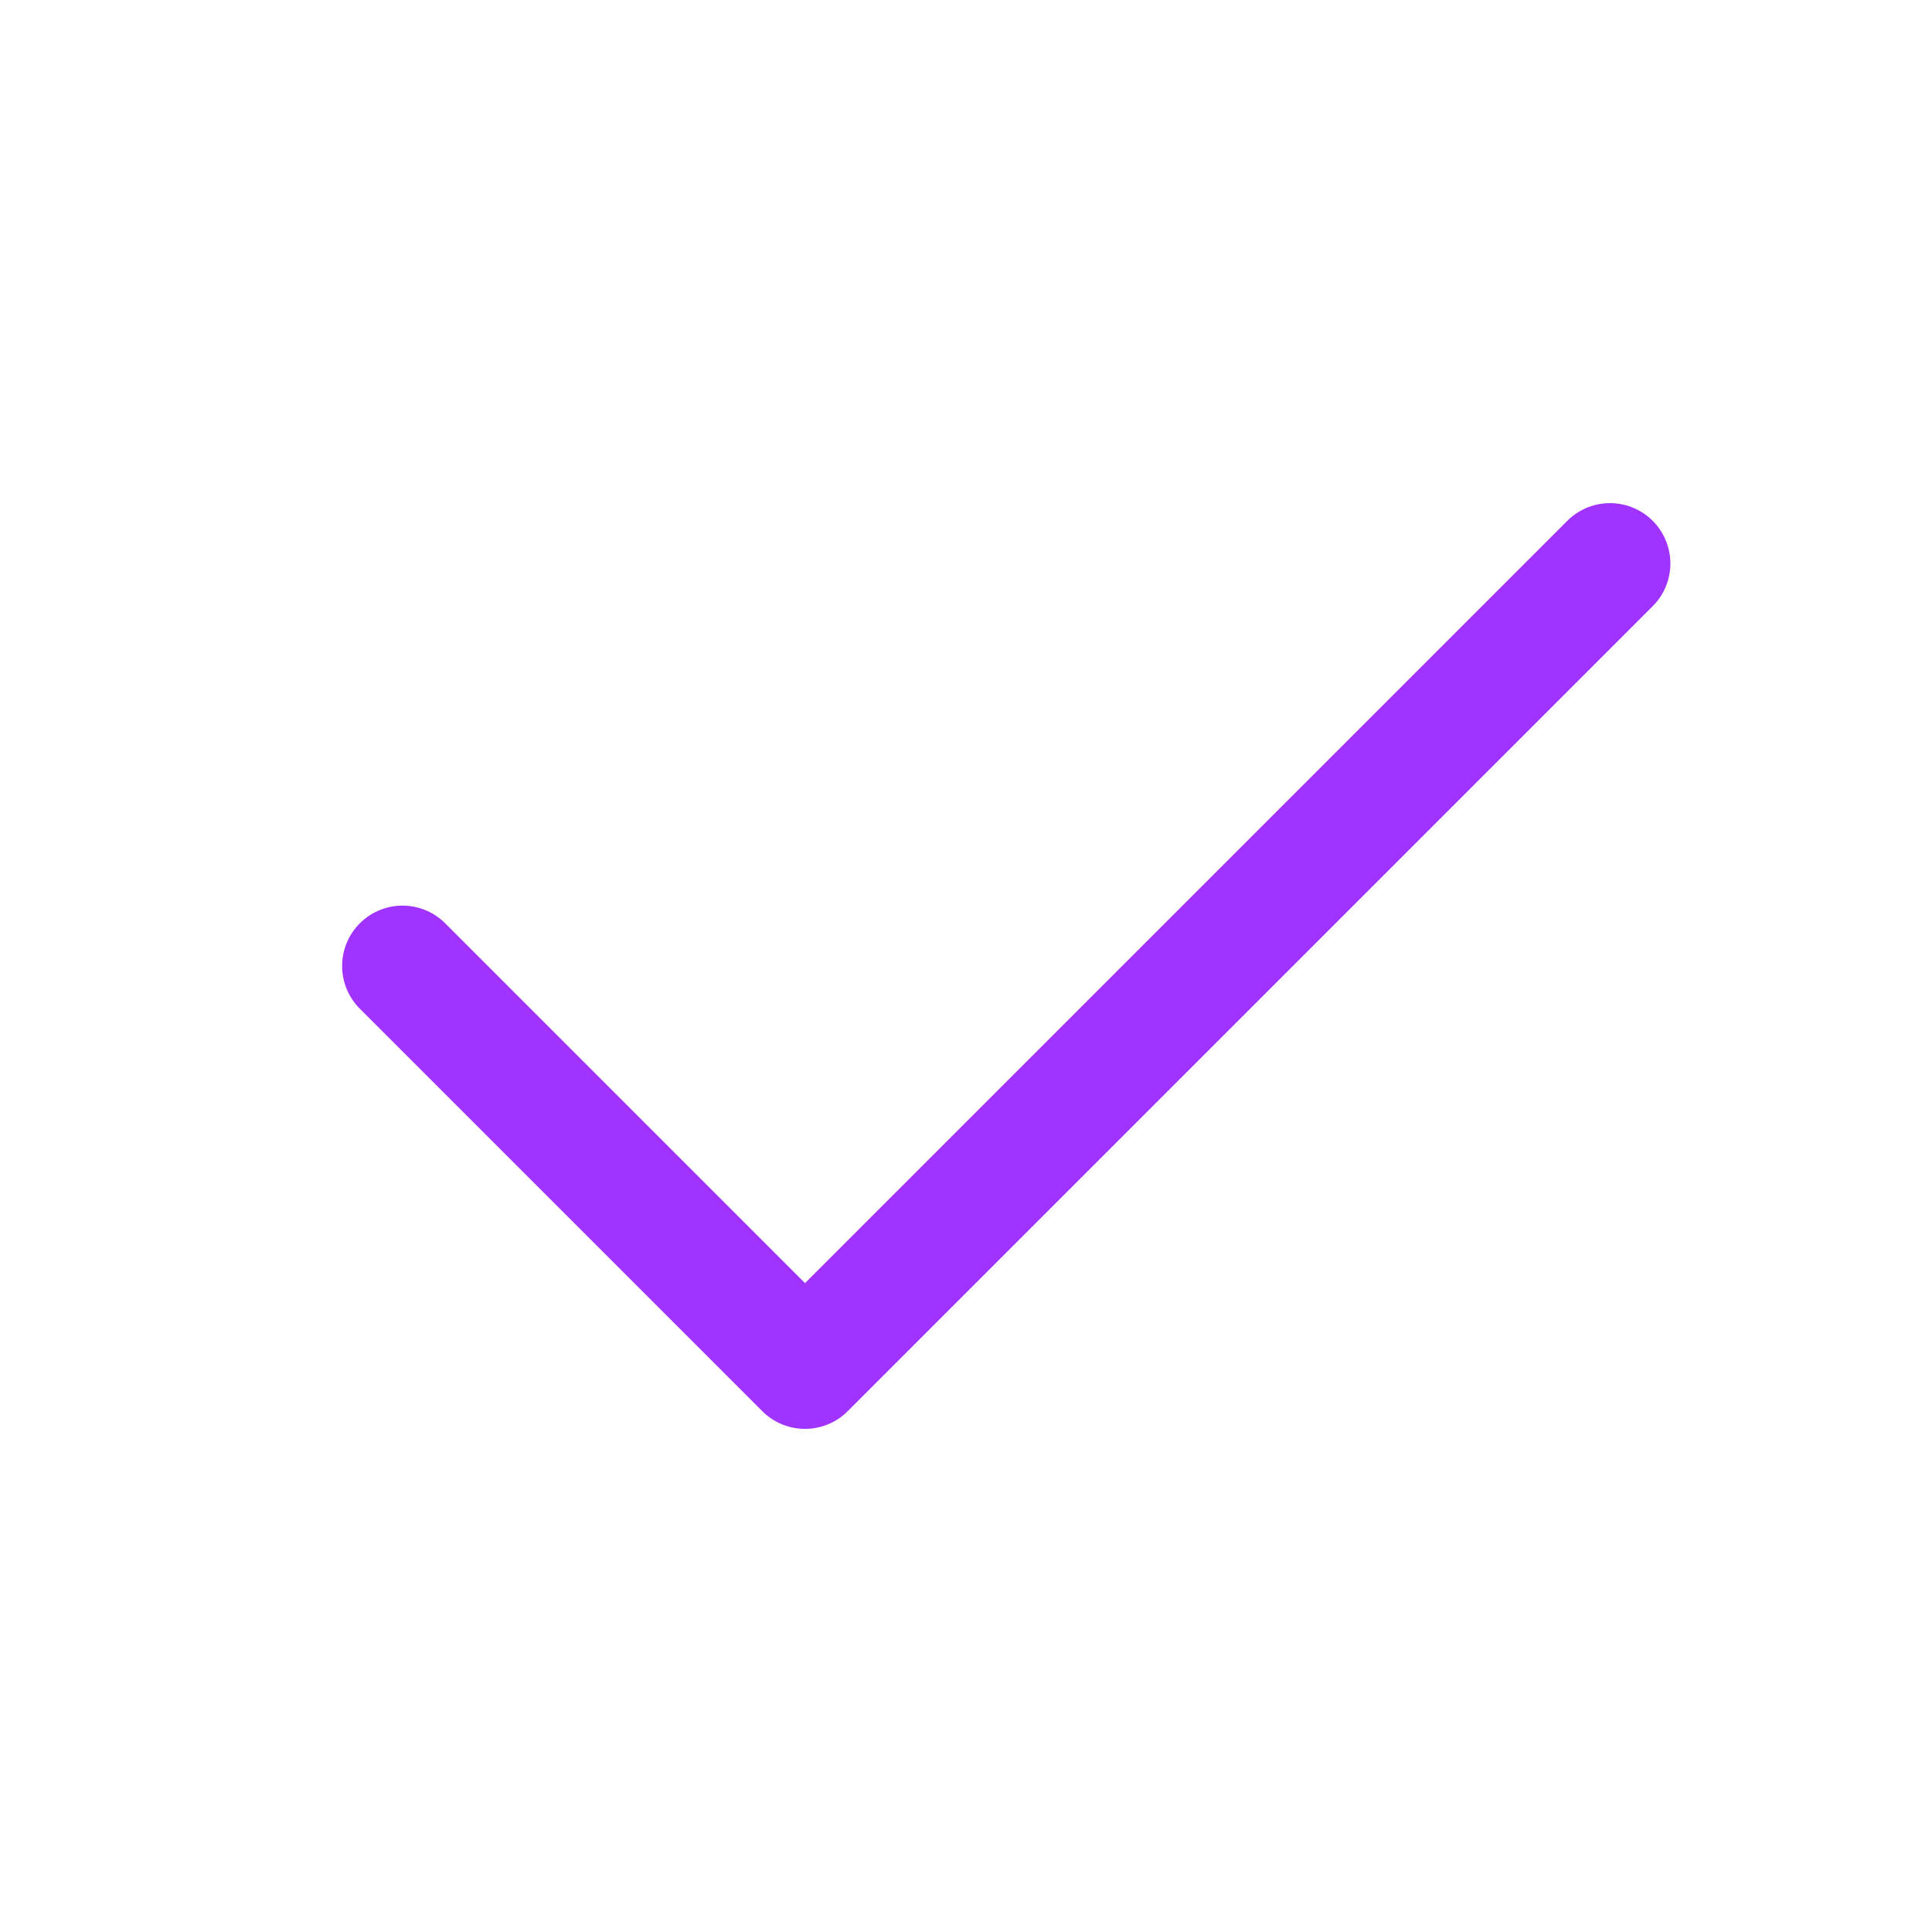
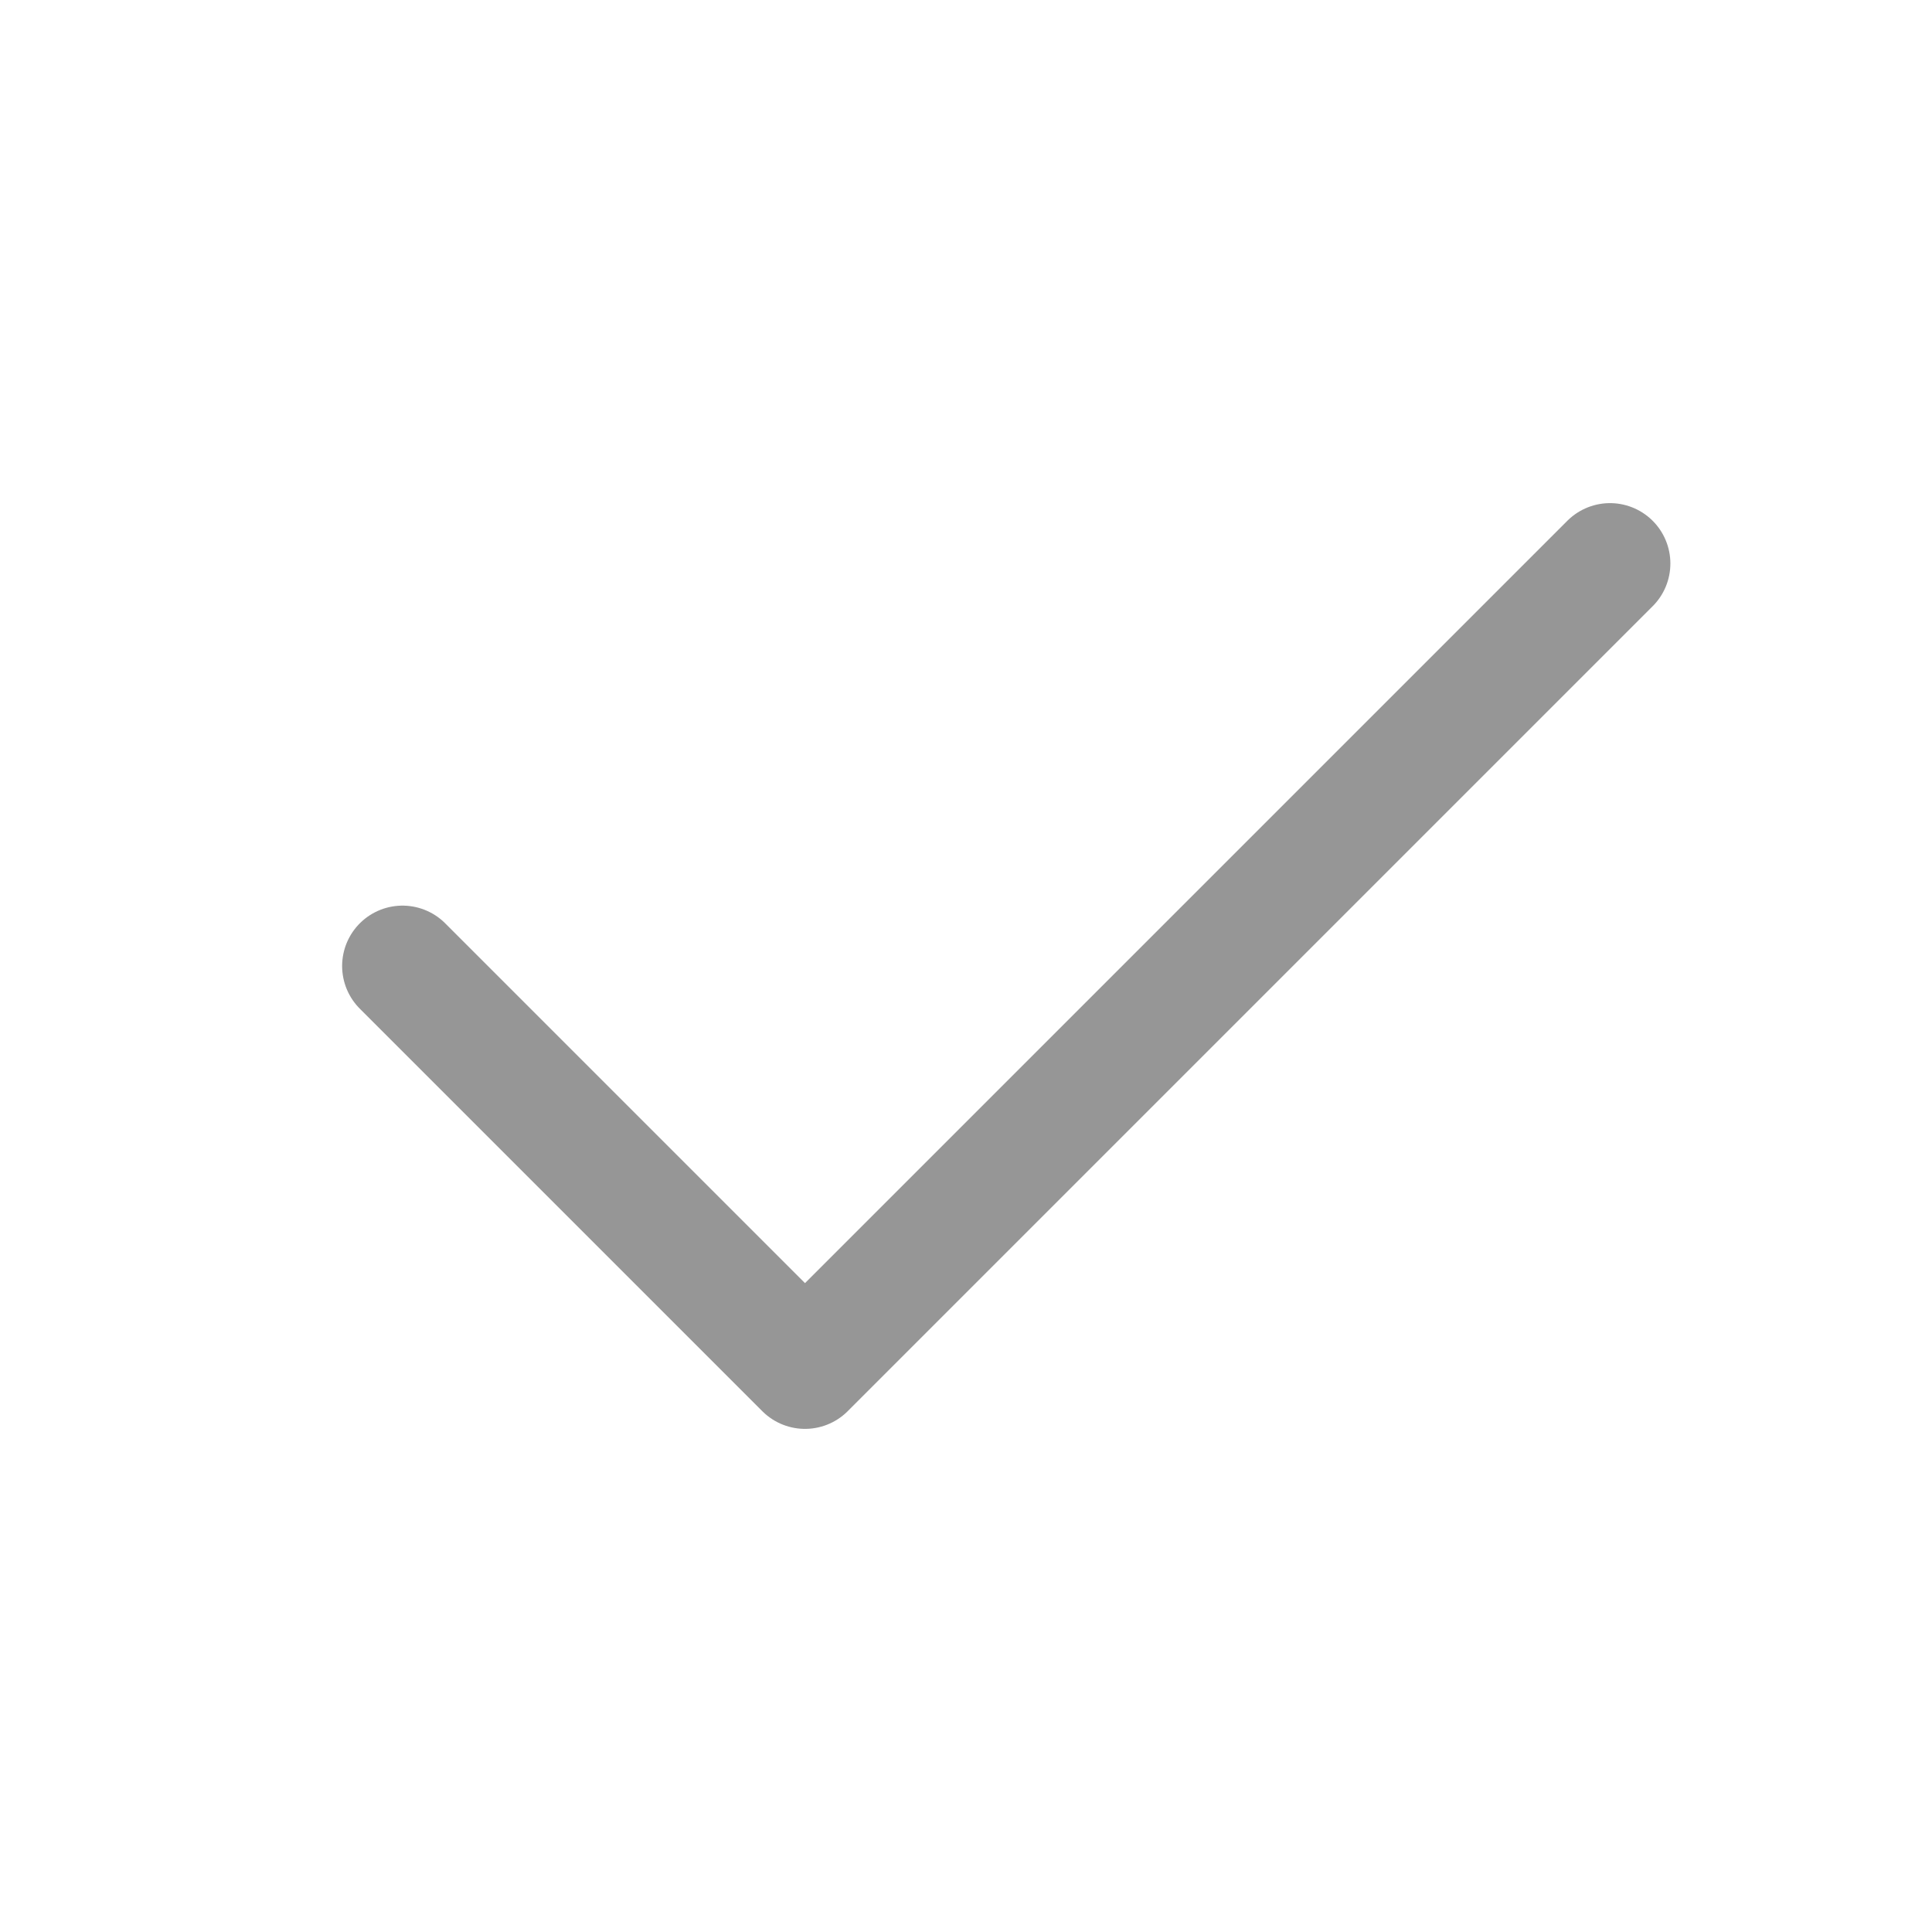
- <svg xmlns="http://www.w3.org/2000/svg" width="44" height="44" viewBox="0 0 24 24" stroke-width="1.5" stroke="#A033FF" fill="none" stroke-linecap="round" stroke-linejoin="round">
-   <path stroke="none" d="M0 0h24v24H0z" fill="none" />
-   <path d="M5 12l5 5l10 -10" />
+ <svg xmlns="http://www.w3.org/2000/svg" width="44" height="44" viewBox="0 0 24 24" stroke-width="1.5" stroke="#969696" fill="none" stroke-linecap="round" stroke-linejoin="round">
+   <path d="M0 0h24v24H0z" stroke="none" />
+   <path d="m5 12 5 5L20 7" />
</svg>
